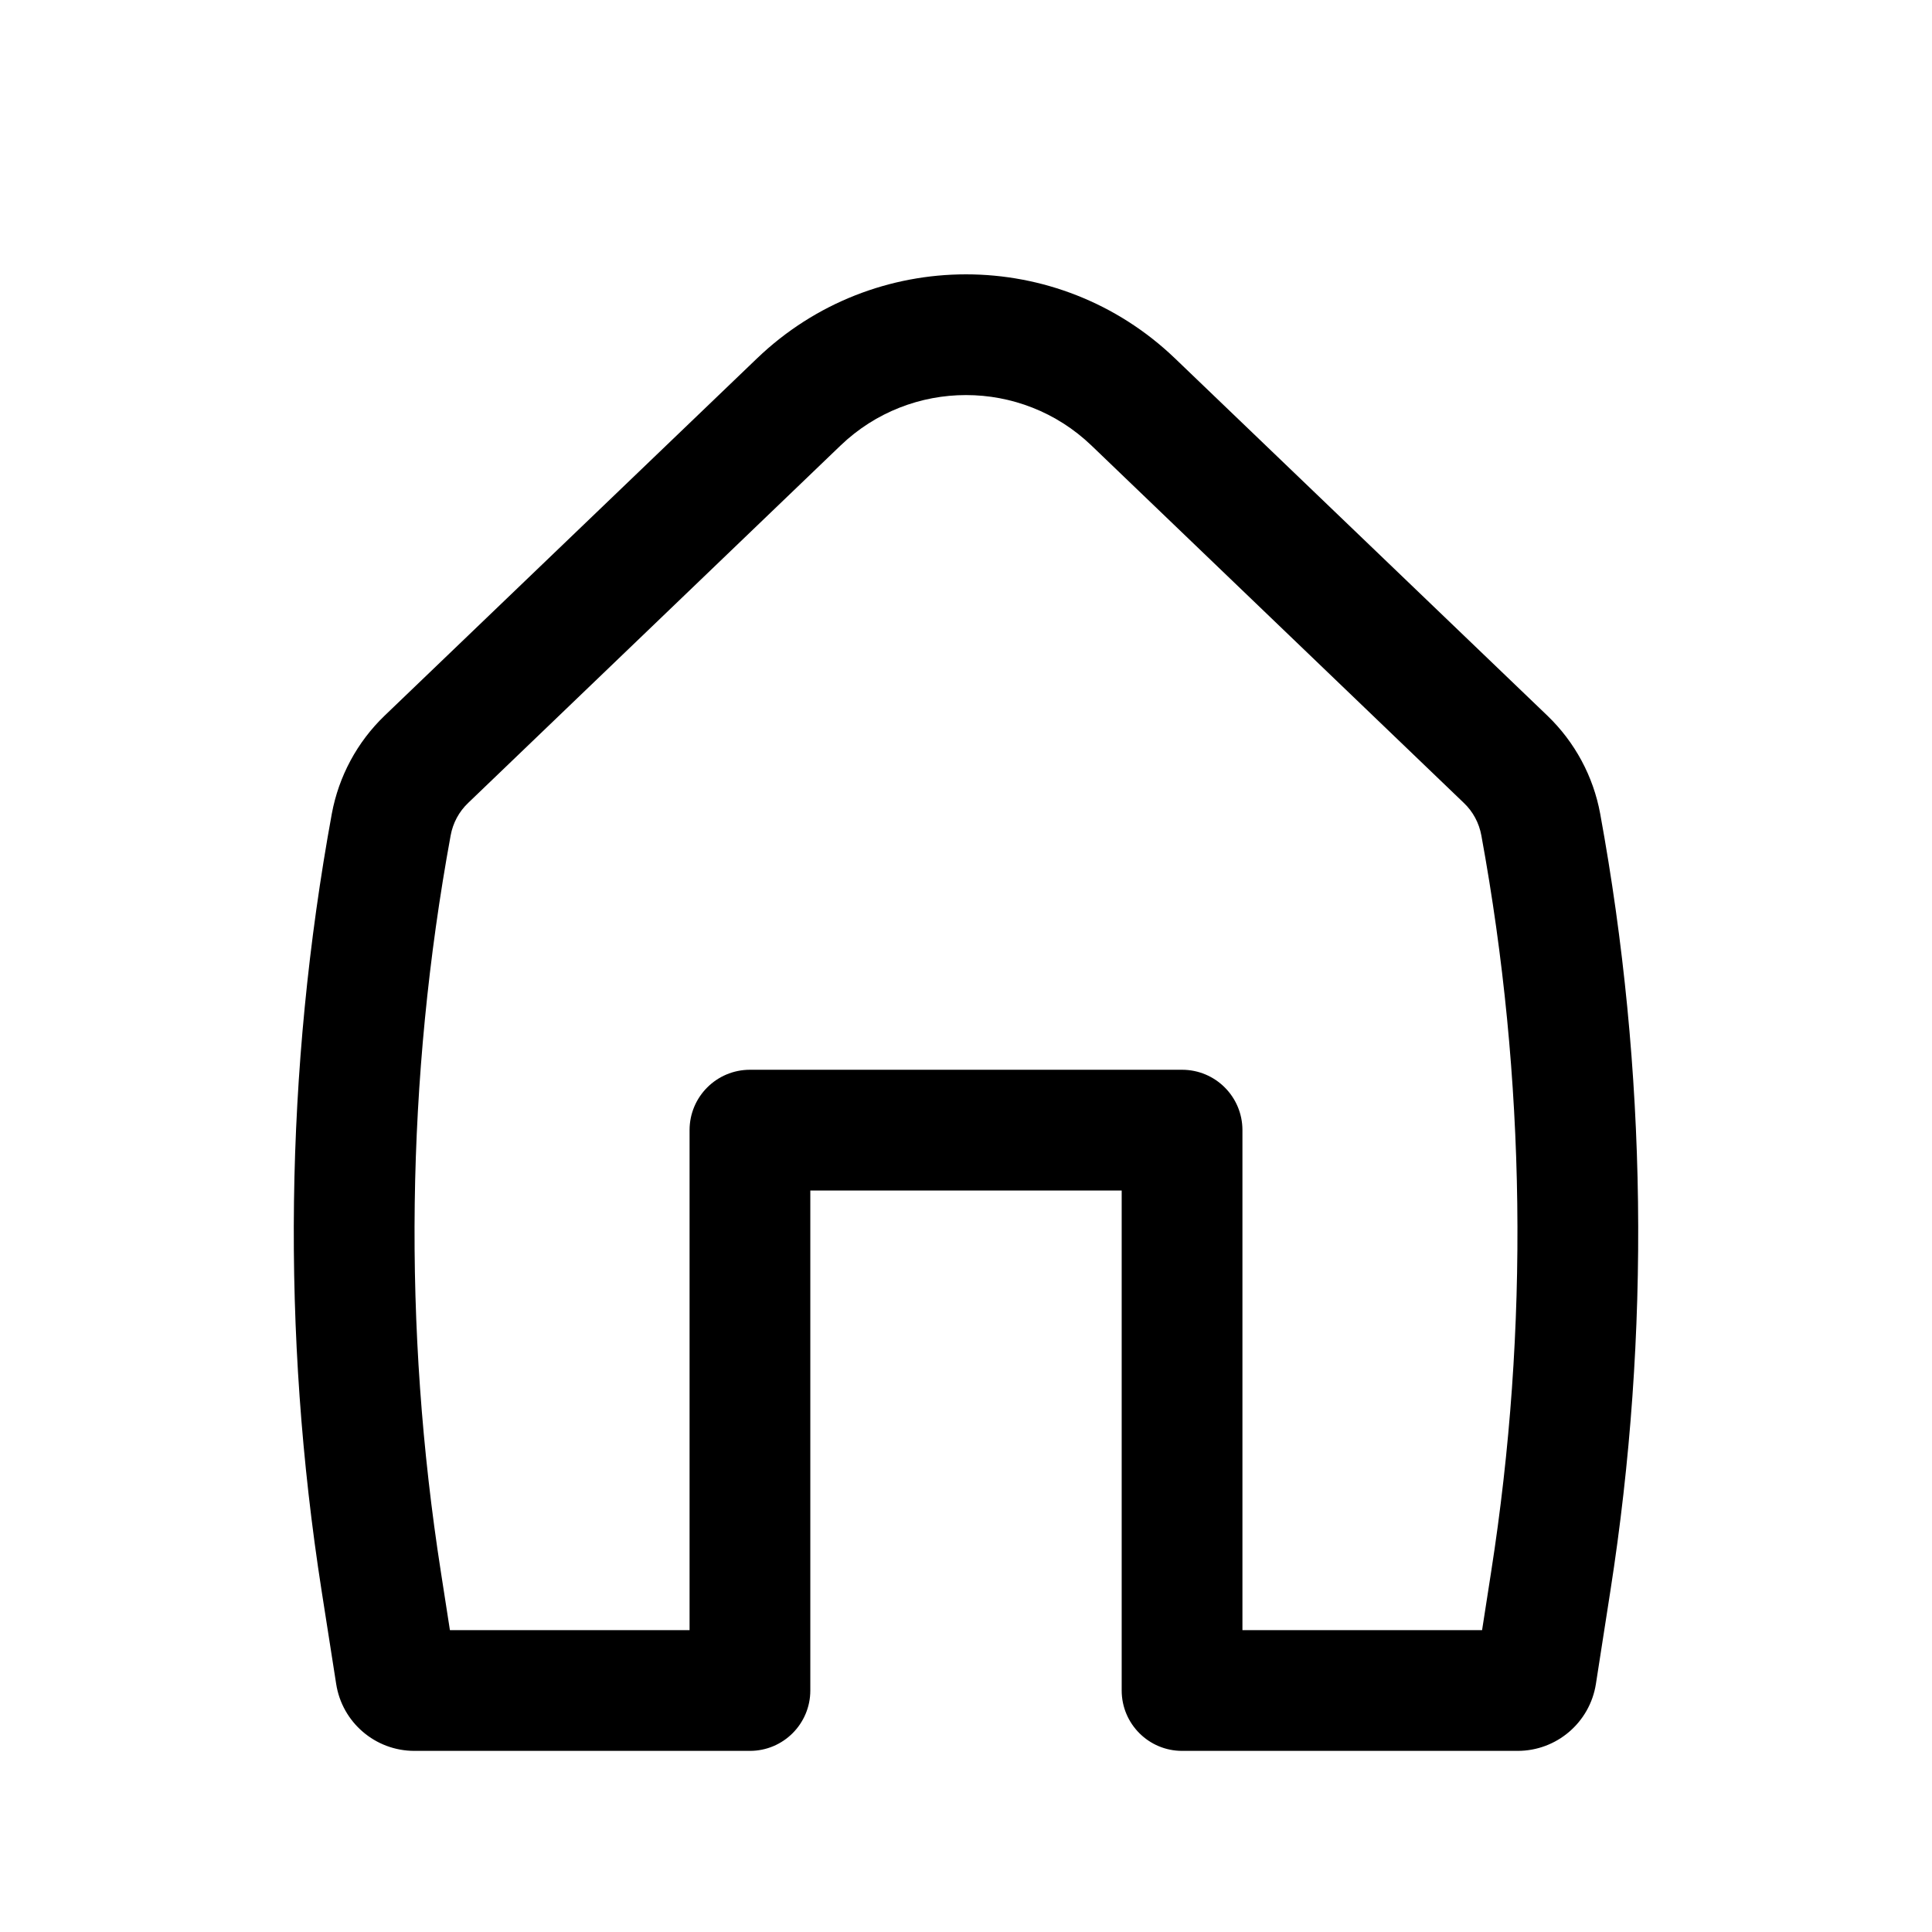
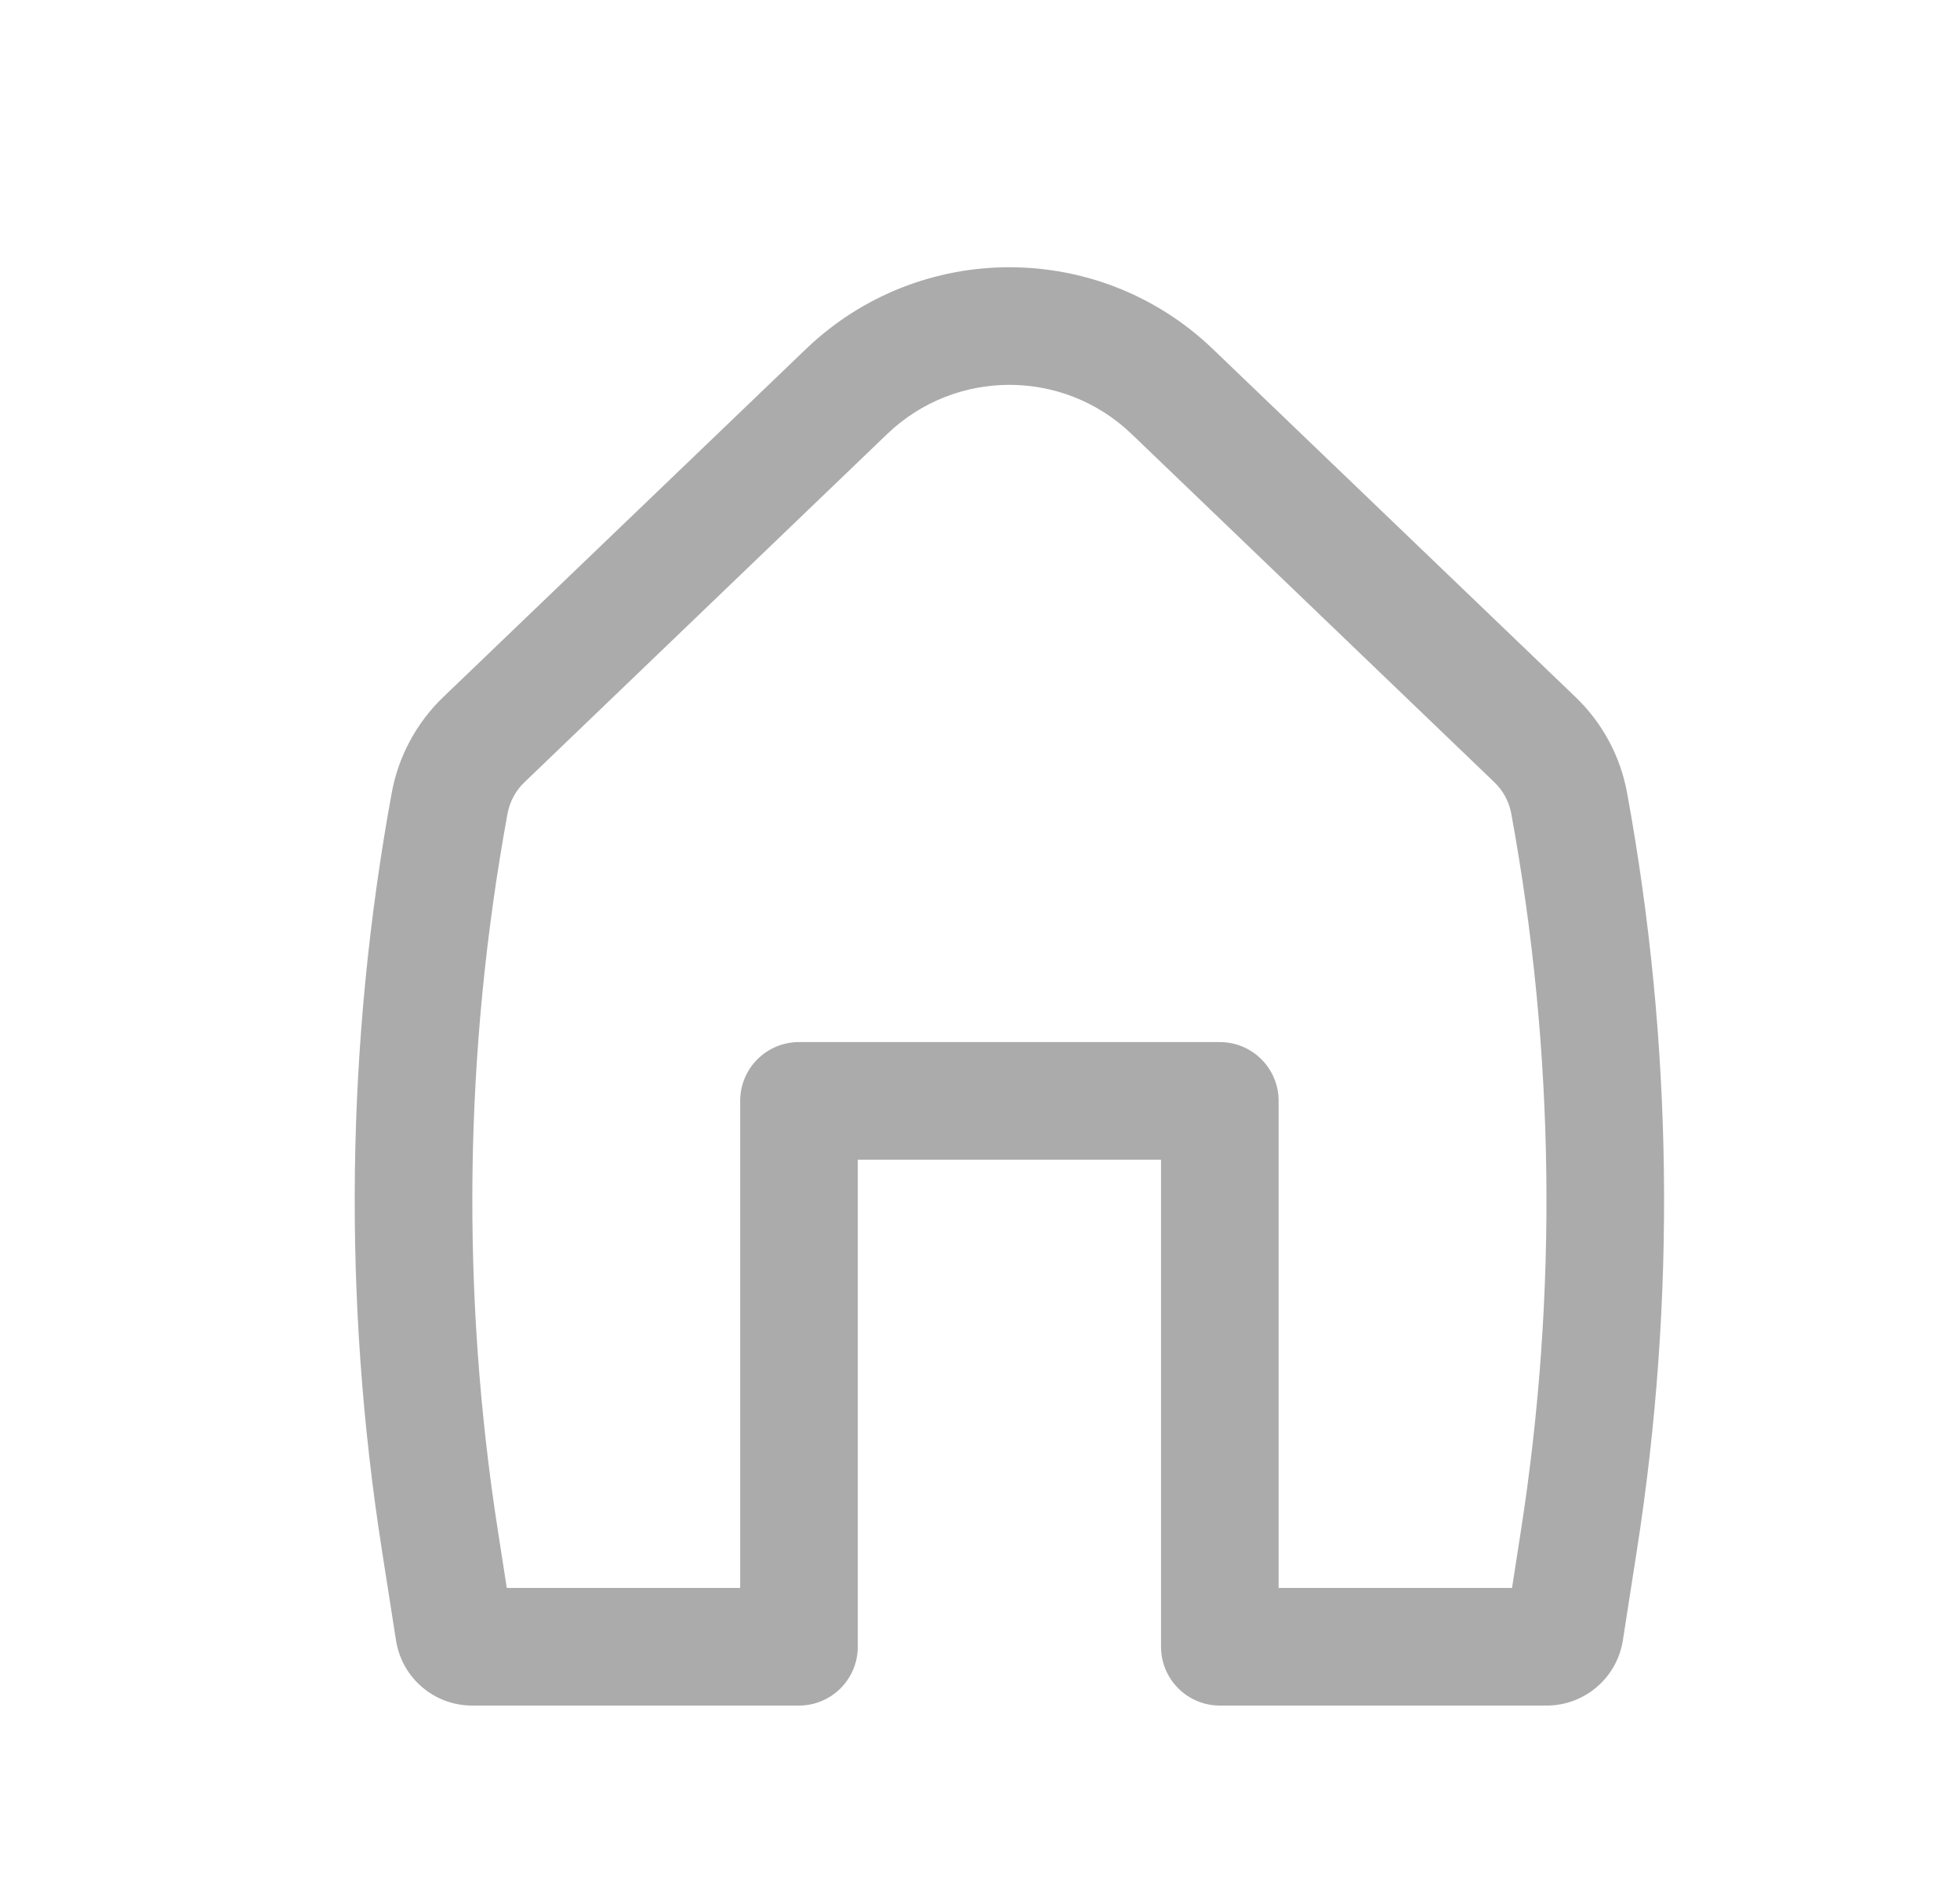
- <svg xmlns="http://www.w3.org/2000/svg" width="24" height="24" viewBox="0 0 24 24" fill="none">
-   <path fill-rule="evenodd" clip-rule="evenodd" d="M13.558 5.534C12.687 4.699 11.313 4.699 10.442 5.534L5.816 9.974C5.702 10.082 5.626 10.224 5.598 10.379C5.044 13.4 5.003 16.494 5.477 19.529L5.589 20.25H8.566V14.039C8.566 13.624 8.902 13.289 9.316 13.289H14.684C15.098 13.289 15.434 13.624 15.434 14.039V20.25H18.411L18.523 19.529C18.997 16.494 18.956 13.4 18.402 10.379C18.374 10.224 18.298 10.082 18.184 9.974L13.558 5.534ZM9.404 4.452C10.855 3.06 13.145 3.06 14.596 4.452L19.223 8.891C19.563 9.218 19.793 9.644 19.878 10.108C20.462 13.296 20.505 16.559 20.005 19.761L19.825 20.918C19.75 21.397 19.337 21.75 18.853 21.75H14.684C14.27 21.75 13.934 21.414 13.934 21V14.789H10.066V21C10.066 21.414 9.73 21.75 9.316 21.75H5.147C4.663 21.75 4.25 21.397 4.176 20.918L3.995 19.761C3.495 16.559 3.538 13.296 4.122 10.108C4.208 9.644 4.437 9.218 4.777 8.891L9.404 4.452Z" fill="black" />
+ <svg xmlns="http://www.w3.org/2000/svg" width="25" height="24" viewBox="0 0 25 24" fill="none">
+   <path fill-rule="evenodd" clip-rule="evenodd" d="M14.433 5.534C13.562 4.699 12.188 4.699 11.317 5.534L6.691 9.974C6.577 10.082 6.501 10.224 6.473 10.379C5.919 13.4 5.878 16.494 6.352 19.529L6.464 20.25H9.441V14.039C9.441 13.624 9.777 13.289 10.191 13.289H15.559C15.973 13.289 16.309 13.624 16.309 14.039V20.25H19.286L19.398 19.529C19.872 16.494 19.831 13.4 19.277 10.379C19.249 10.224 19.173 10.082 19.059 9.974L14.433 5.534ZM10.279 4.452C11.73 3.06 14.021 3.06 15.471 4.452L20.098 8.891C20.438 9.218 20.668 9.644 20.753 10.108C21.337 13.296 21.38 16.559 20.88 19.761L20.7 20.918C20.625 21.397 20.212 21.75 19.728 21.75H15.559C15.145 21.75 14.809 21.414 14.809 21V14.789H10.941V21C10.941 21.414 10.605 21.75 10.191 21.75H6.022C5.538 21.75 5.125 21.397 5.051 20.918L4.87 19.761C4.37 16.559 4.413 13.296 4.997 10.108C5.083 9.644 5.312 9.218 5.652 8.891L10.279 4.452Z" fill="black" fill-opacity="0.33" />
</svg>
